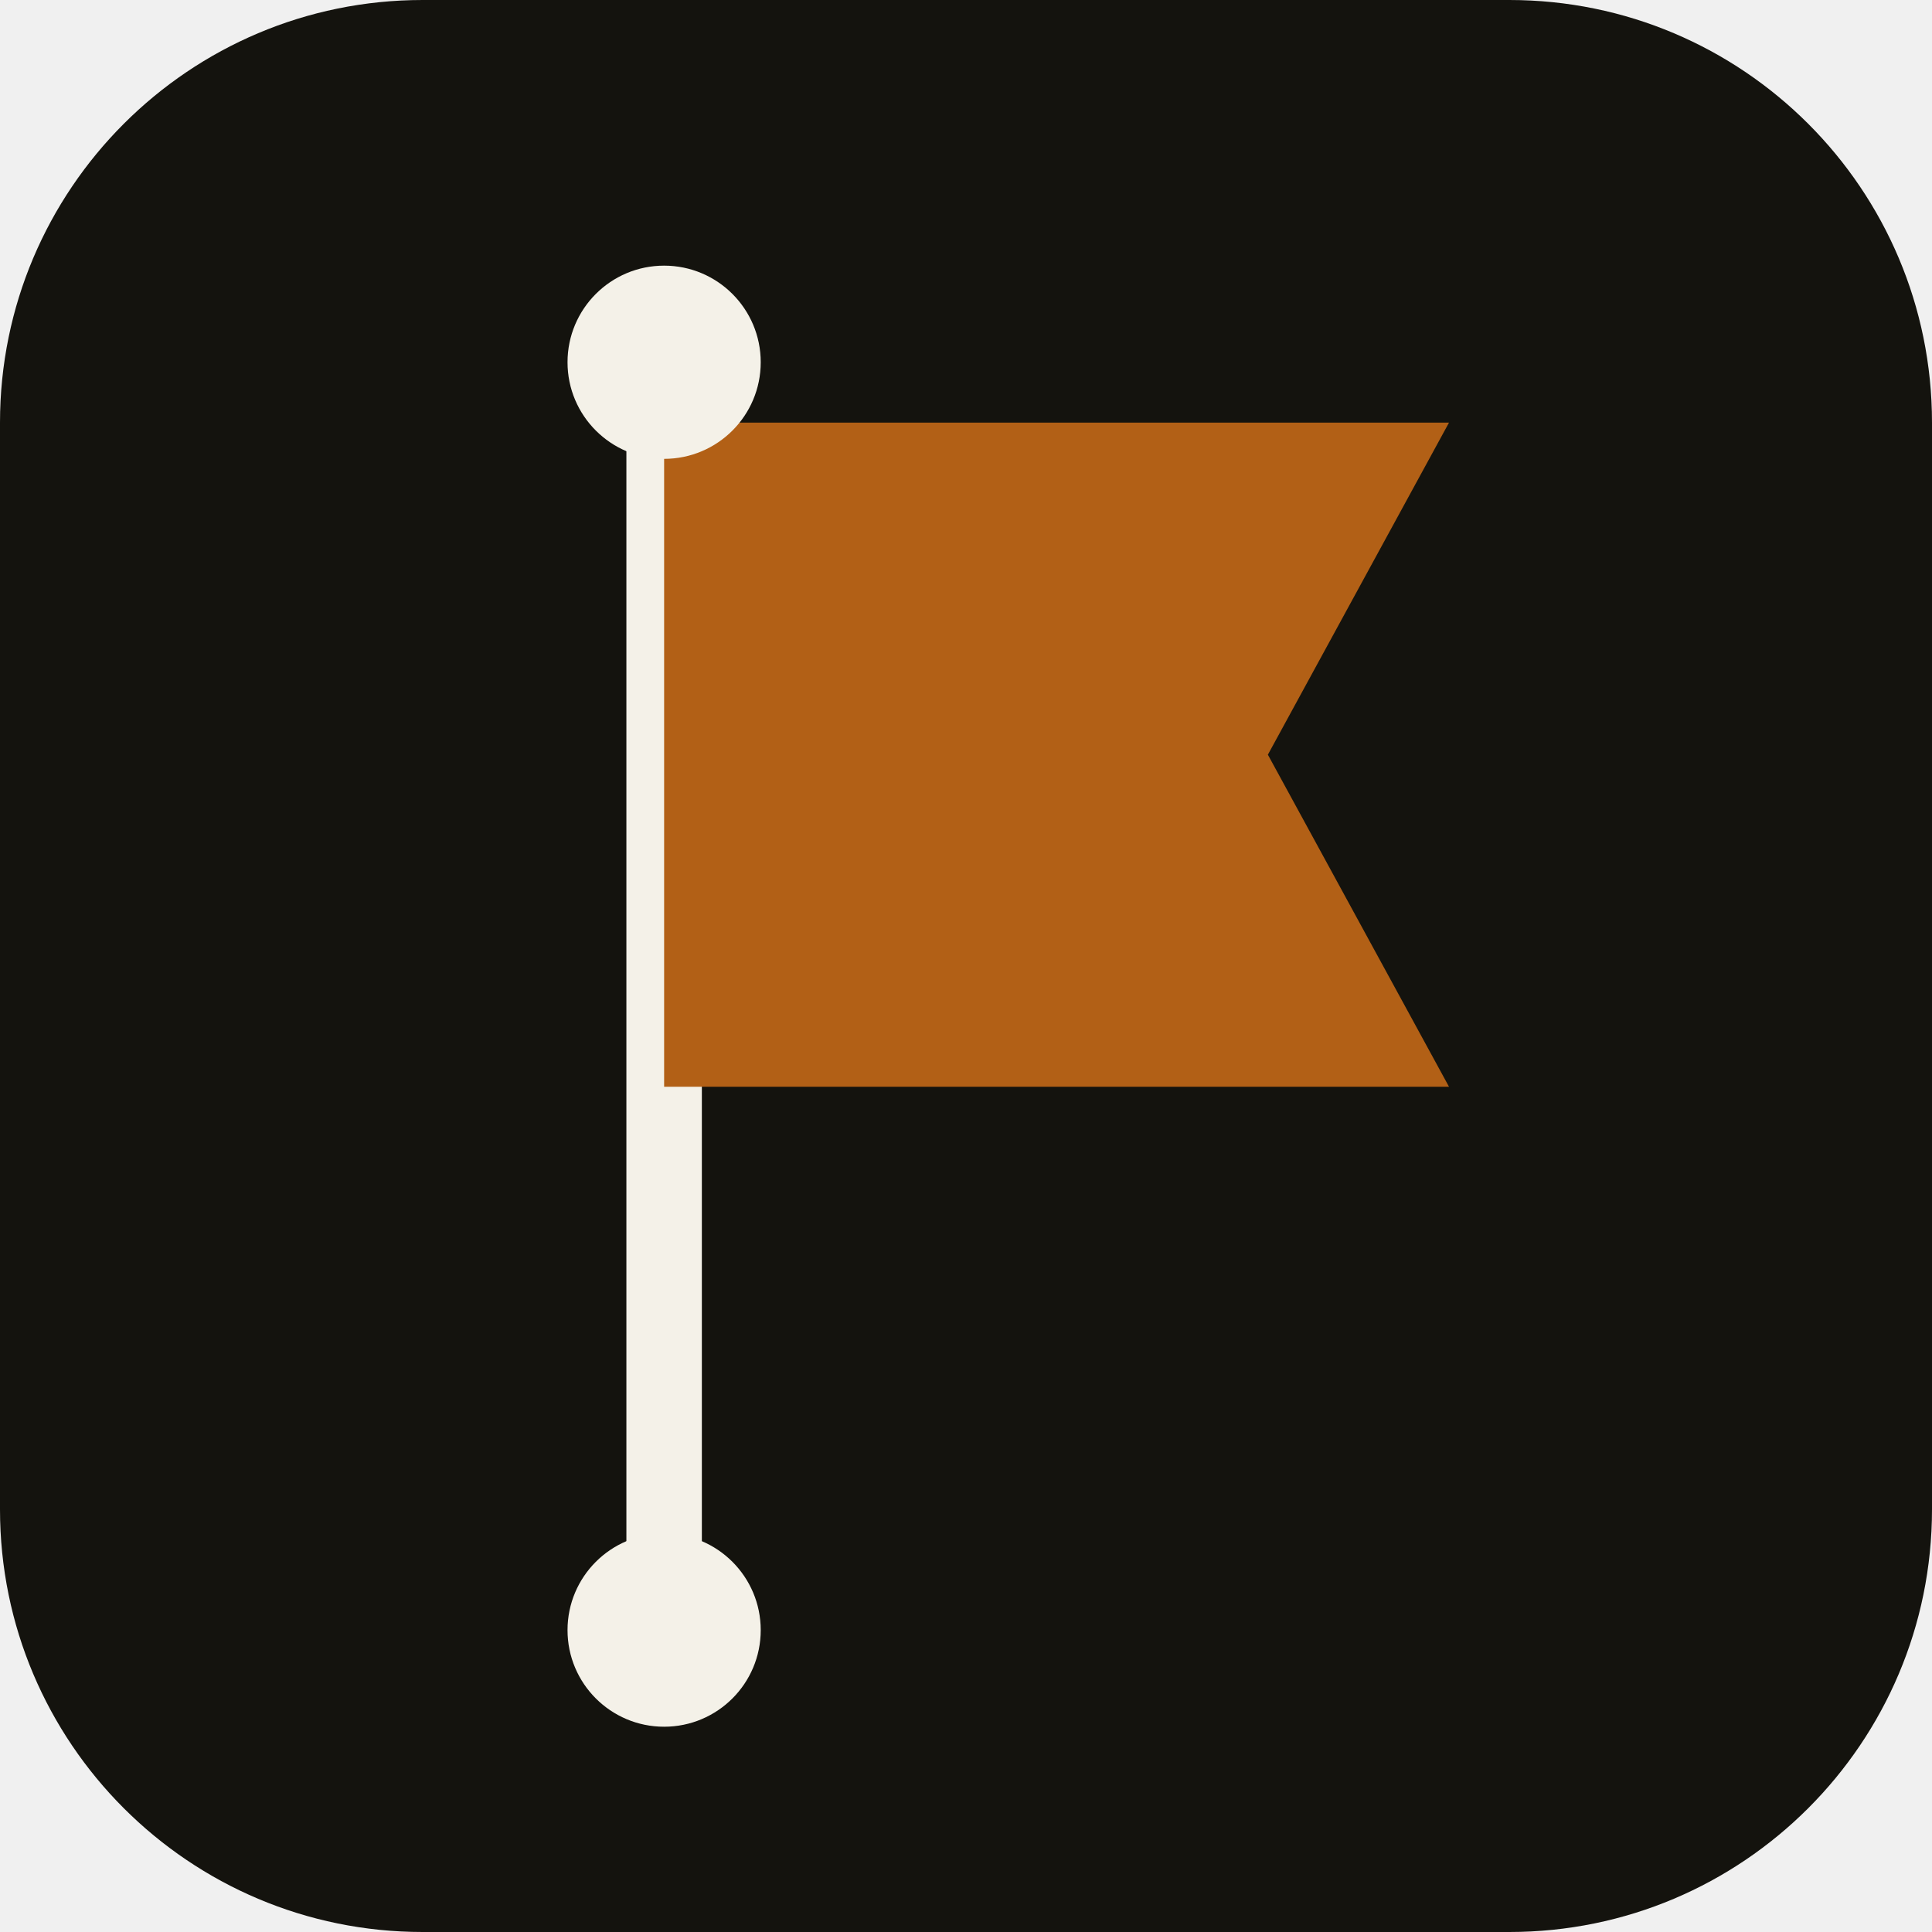
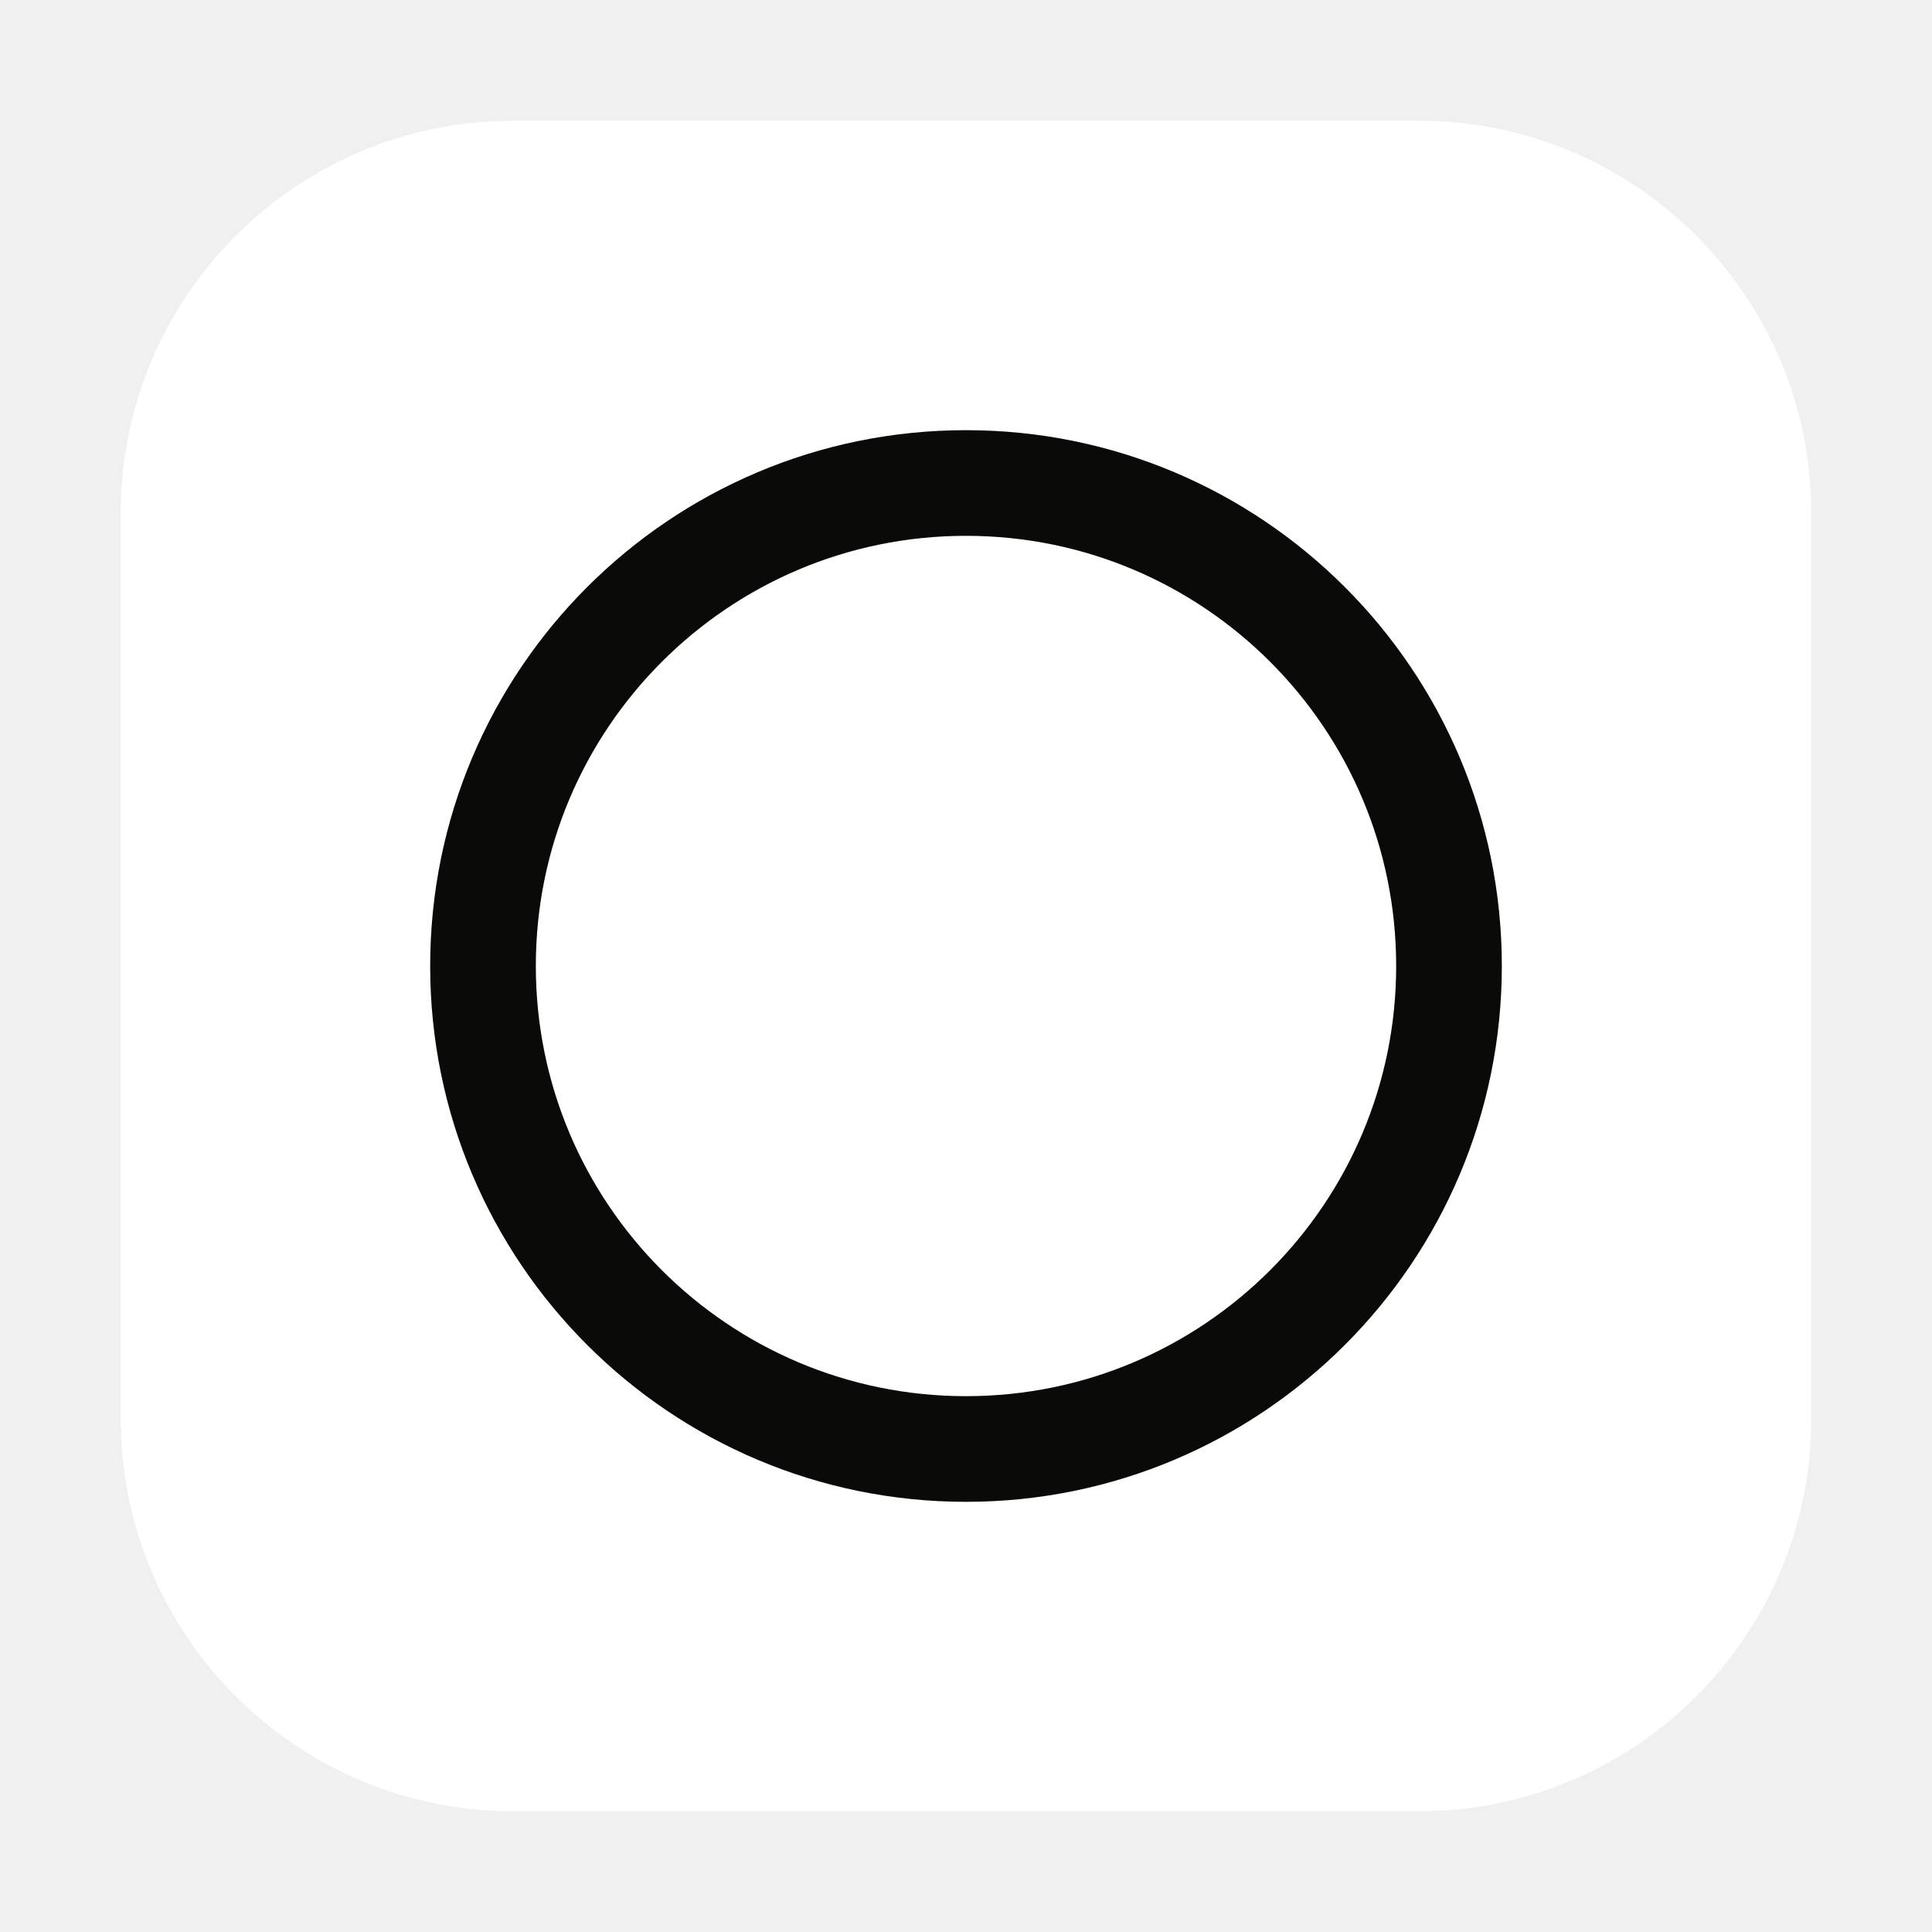
<svg xmlns="http://www.w3.org/2000/svg" viewBox="0 0 64 64" role="img" aria-label="Flagship">
-   <rect width="64" height="64" rx="14" fill="#14130E" />
-   <line x1="22" y1="12" x2="22" y2="54" stroke="#F4F1E8" stroke-width="2.5" stroke-linecap="round" />
-   <path d="M22 14 L48 14 L42 25 L48 36 L22 36 Z" fill="#B26016" />
-   <circle cx="22" cy="12" r="3.2" fill="#F4F1E8" />
-   <circle cx="22" cy="54" r="3.2" fill="#F4F1E8" />
+   <rect x="4" y="4" width="56" height="56" rx="13" fill="#FFFFFF" />
+   <circle cx="32" cy="32" r="16" fill="none" stroke="#0A0A09" stroke-width="3.5" />
</svg>
